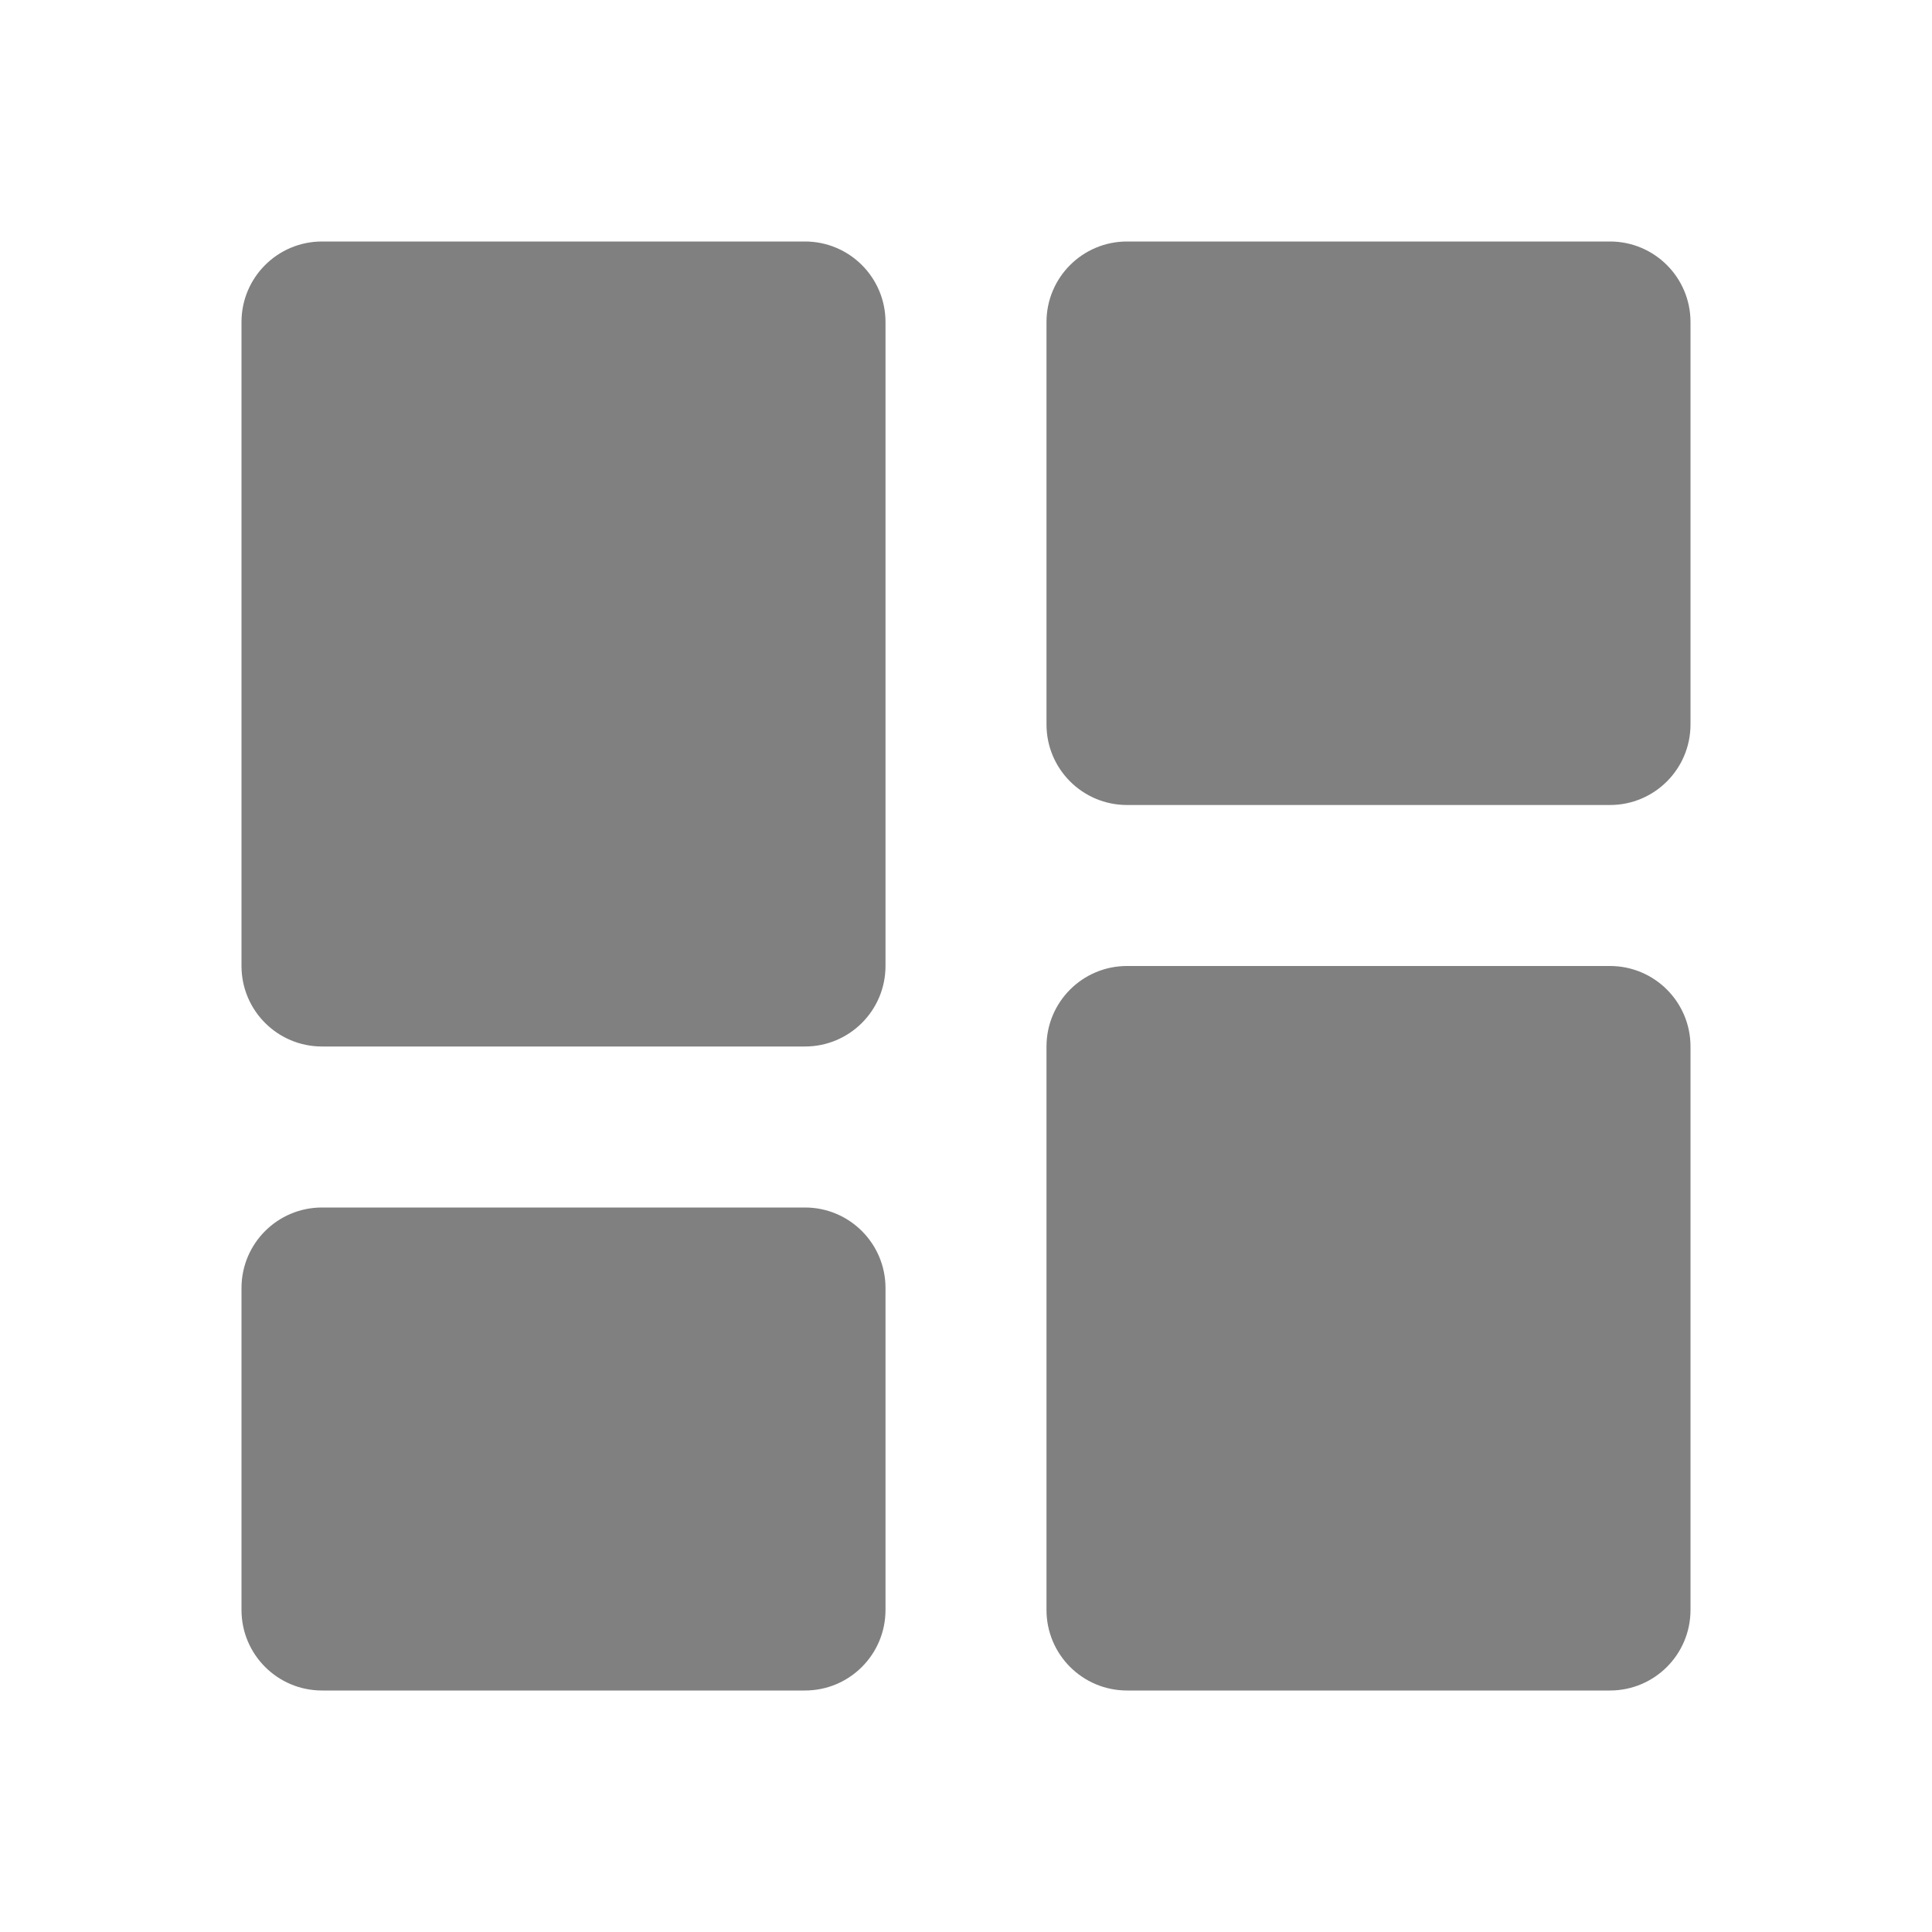
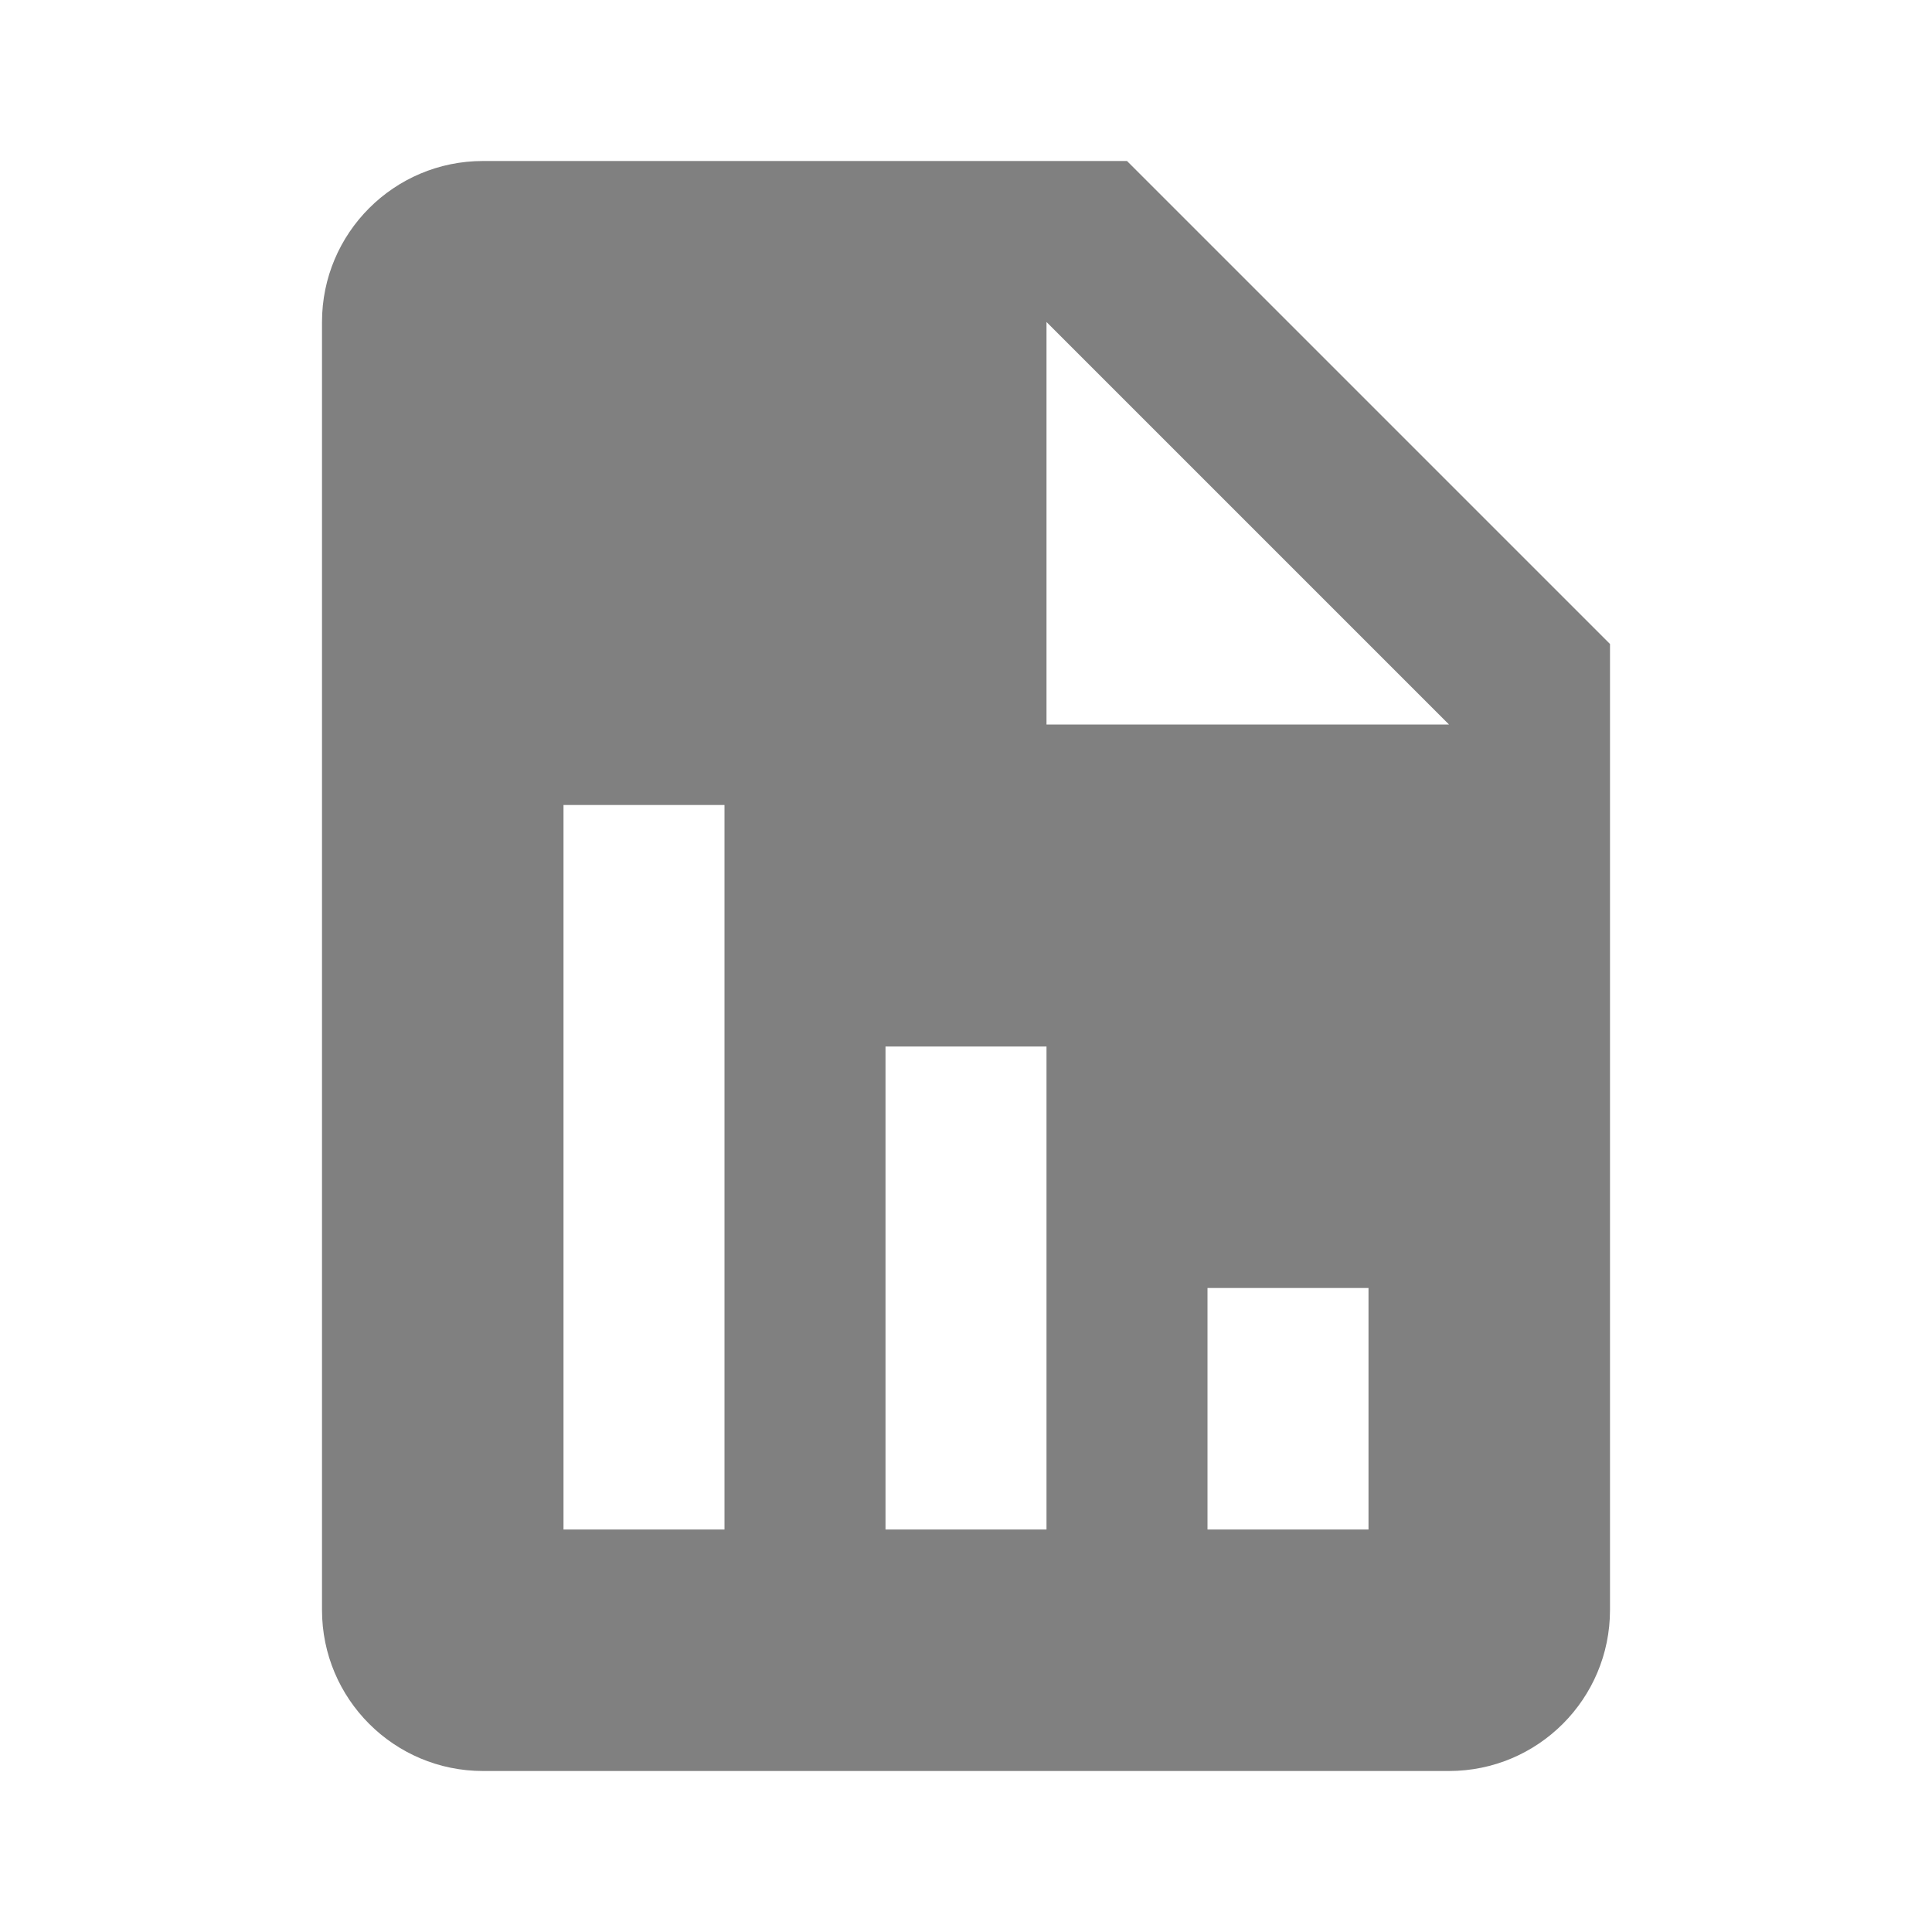
<svg xmlns="http://www.w3.org/2000/svg" width="24" height="24" viewBox="0 0 24 24" style="fill: #808080;transform: ;msFilter:;">
-   <path d="M4 13h6a1 1 0 0 0 1-1V4a1 1 0 0 0-1-1H4a1 1 0 0 0-1 1v8a1 1 0 0 0 1 1zm-1 7a1 1 0 0 0 1 1h6a1 1 0 0 0 1-1v-4a1 1 0 0 0-1-1H4a1 1 0 0 0-1 1v4zm10 0a1 1 0 0 0 1 1h6a1 1 0 0 0 1-1v-7a1 1 0 0 0-1-1h-6a1 1 0 0 0-1 1v7zm1-10h6a1 1 0 0 0 1-1V4a1 1 0 0 0-1-1h-6a1 1 0 0 0-1 1v5a1 1 0 0 0 1 1z" />
+   <path d="m20 8-6-6H6a2 2 0 0 0-2 2v16a2 2 0 0 0 2 2h12a2 2 0 0 0 2-2V8zM9 19H7v-9h2v9zm4 0h-2v-6h2v6zm4 0h-2v-3h2v3zM14 9h-1V4l5 5h-4z" />
</svg>
